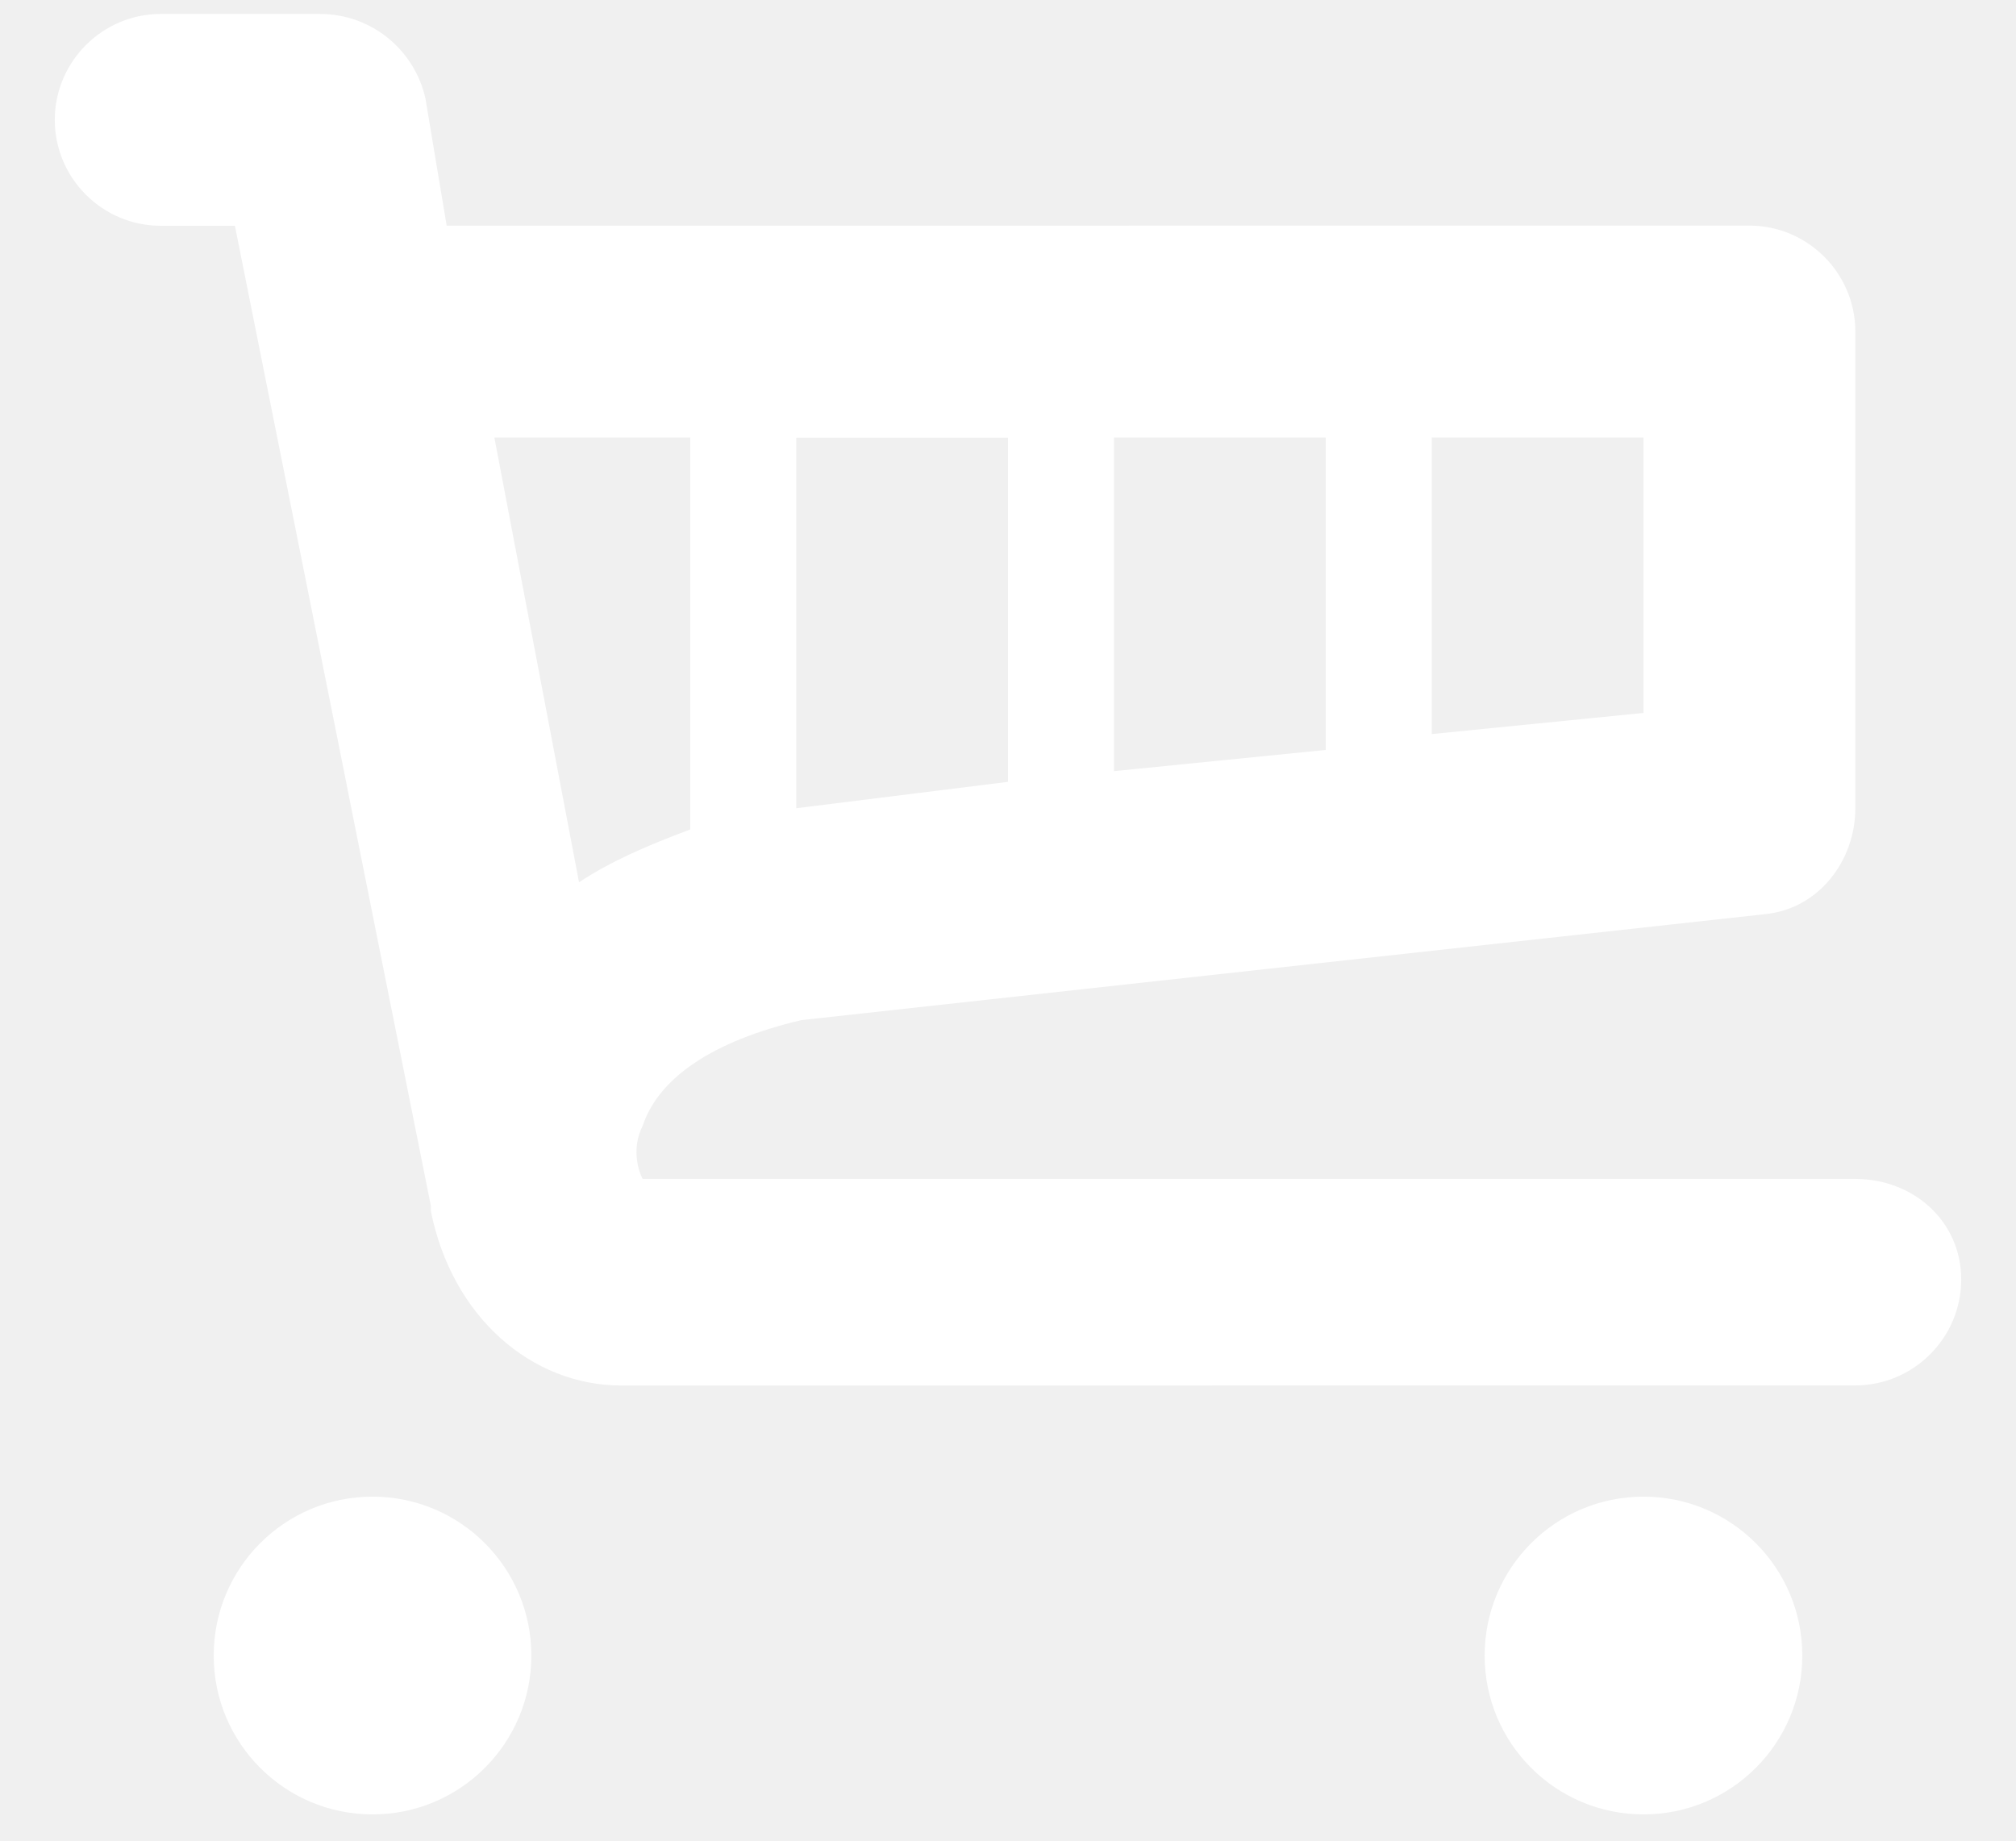
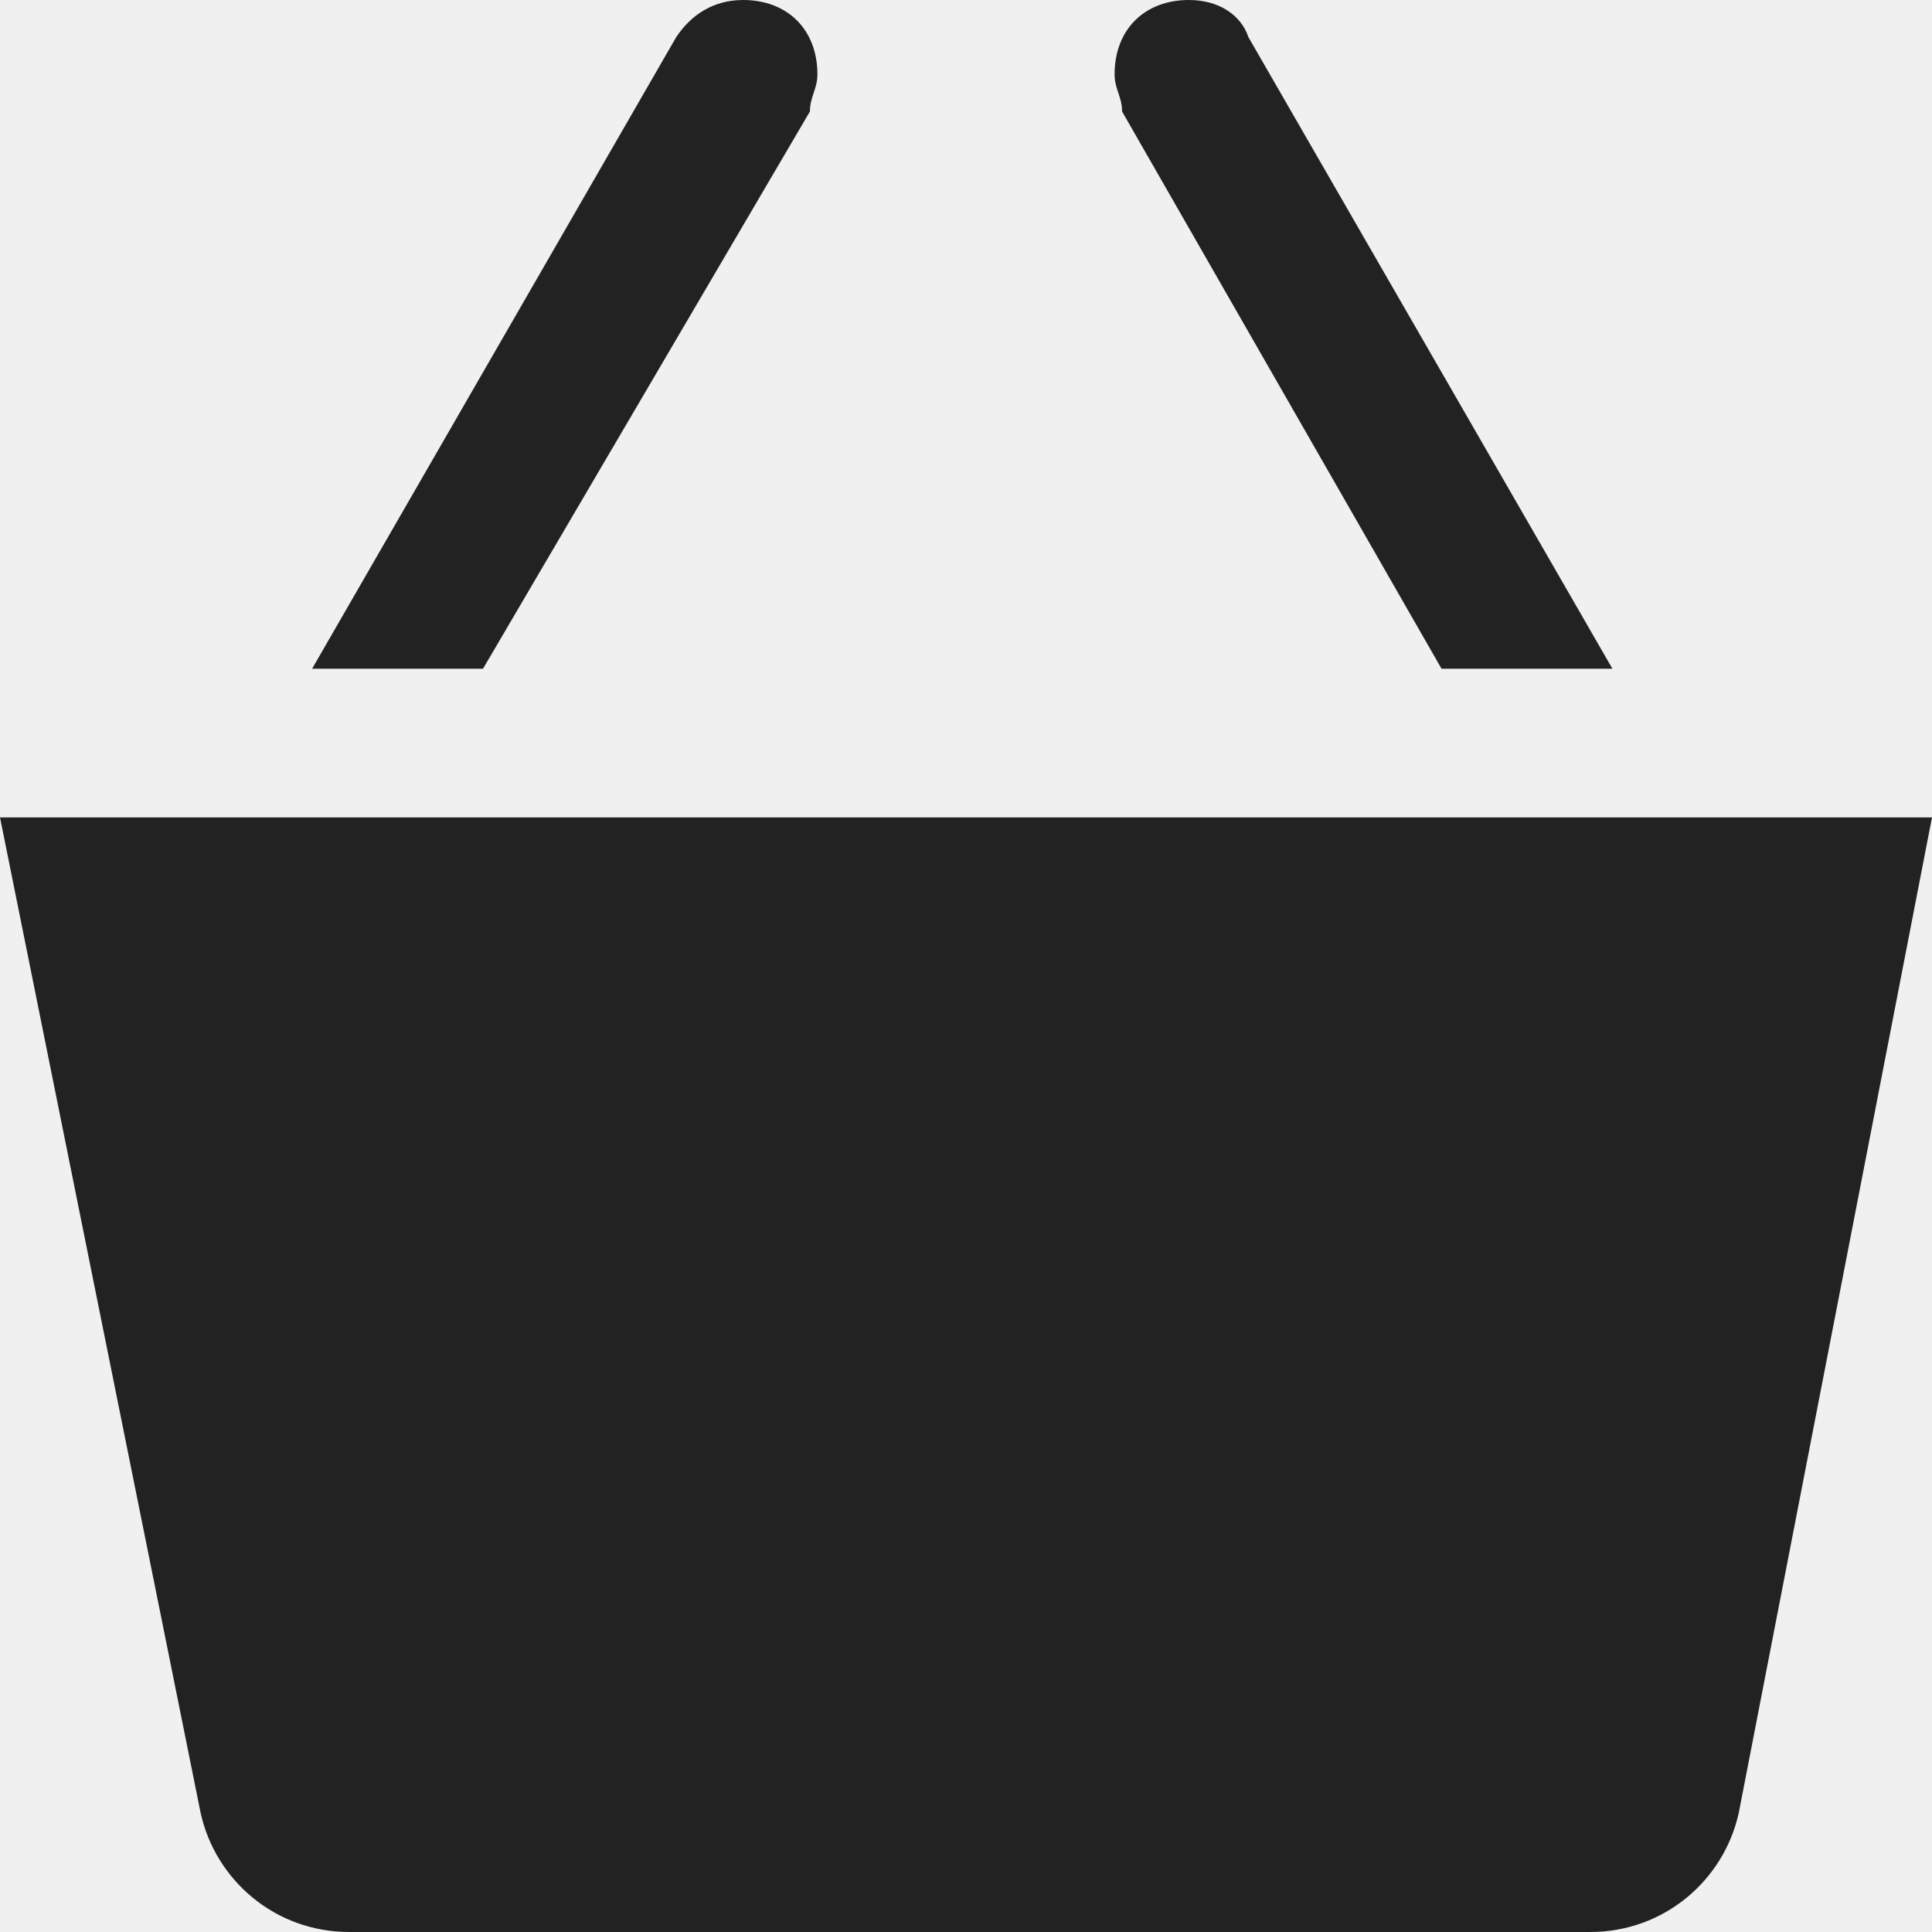
- <svg xmlns="http://www.w3.org/2000/svg" width="23" height="21" viewBox="0 0 23 21" fill="none">
-   <path d="M21.166 13.45H7.331C7.271 13.329 7.21 13.088 7.331 12.846C7.513 12.303 8.116 11.88 9.144 11.638L20.14 10.429C20.744 10.369 21.167 9.825 21.167 9.22V3.783C21.167 3.118 20.624 2.574 19.959 2.574L5.096 2.575L4.854 1.125C4.734 0.581 4.25 0.159 3.646 0.159H1.834C1.169 0.159 0.625 0.703 0.625 1.368C0.625 2.033 1.169 2.576 1.834 2.576H2.68L4.915 13.754V13.814C5.156 15.023 6.062 15.807 7.09 15.807L21.166 15.806C21.831 15.806 22.375 15.263 22.375 14.598C22.375 13.934 21.831 13.45 21.166 13.45L21.166 13.45ZM9.084 9.221V4.993H11.5V8.92L9.084 9.221ZM12.709 4.991H15.125V8.556L12.709 8.798V4.991ZM18.75 8.134L16.334 8.375V4.991H18.75V8.134ZM7.875 4.991V9.463C7.391 9.644 6.969 9.825 6.606 10.066L5.64 4.991H7.875Z" fill="white" />
-   <path d="M6.062 18.888C6.062 19.889 5.251 20.7 4.25 20.7C3.249 20.7 2.438 19.889 2.438 18.888C2.438 17.886 3.249 17.075 4.25 17.075C5.251 17.075 6.062 17.886 6.062 18.888Z" fill="white" />
-   <path d="M20.562 18.888C20.562 19.889 19.751 20.7 18.75 20.7C17.749 20.7 16.938 19.889 16.938 18.888C16.938 17.886 17.749 17.075 18.75 17.075C19.751 17.075 20.562 17.886 20.562 18.888Z" fill="white" />
+ <svg xmlns="http://www.w3.org/2000/svg" width="22" height="22" viewBox="0 0 22 22" fill="none">
+   <path d="M19.377 9.308H0L2.285 20.646C2.454 21.408 3.131 22 3.977 22H18.107C18.953 22 19.63 21.408 19.799 20.646L22 9.308H19.377Z" fill="#222222" />
+   <path d="M9.223 1.269C9.223 1.1 9.308 1.015 9.308 0.846C9.308 0.339 8.969 0 8.462 0C8.123 0 7.869 0.169 7.7 0.423L3.554 7.615H5.5L9.223 1.269Z" fill="#222222" />
+   <path d="M12.777 1.269L16.415 7.615H18.361L14.216 0.423C14.131 0.169 13.877 0 13.539 0C13.031 0 12.692 0.338 12.692 0.846C12.692 1.015 12.777 1.1 12.777 1.269L12.777 1.269Z" fill="#222222" />
</svg>
